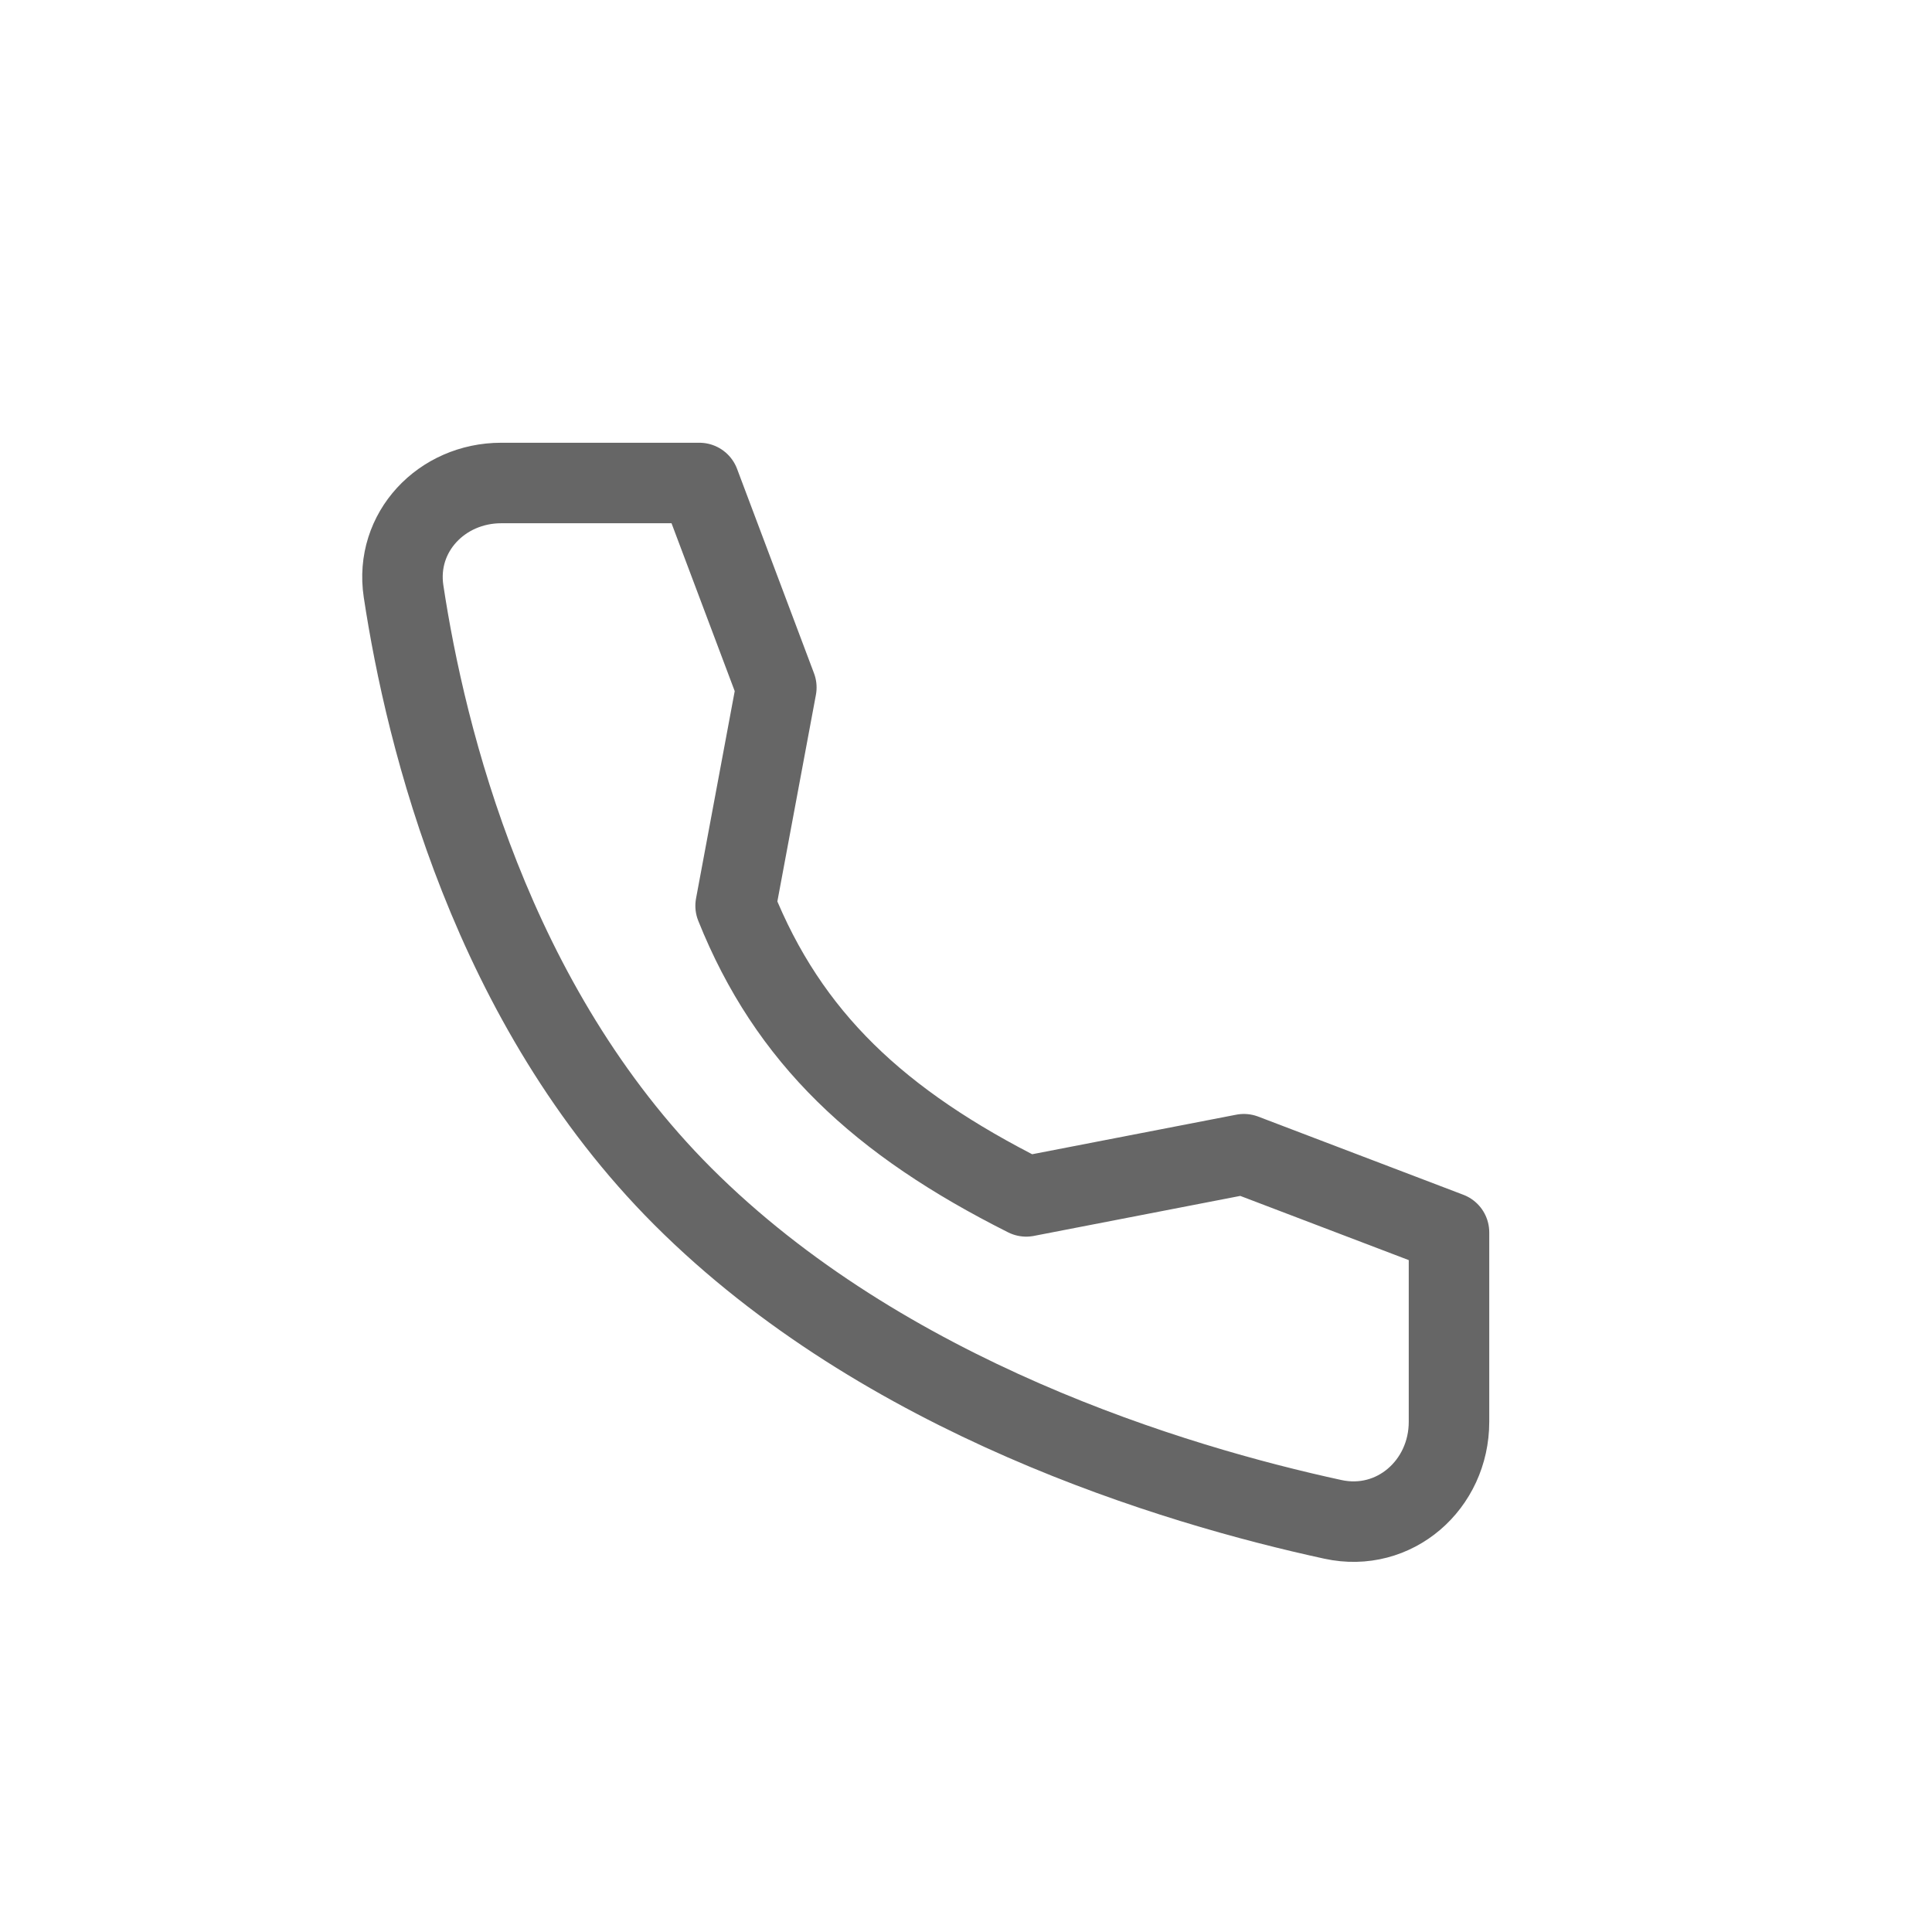
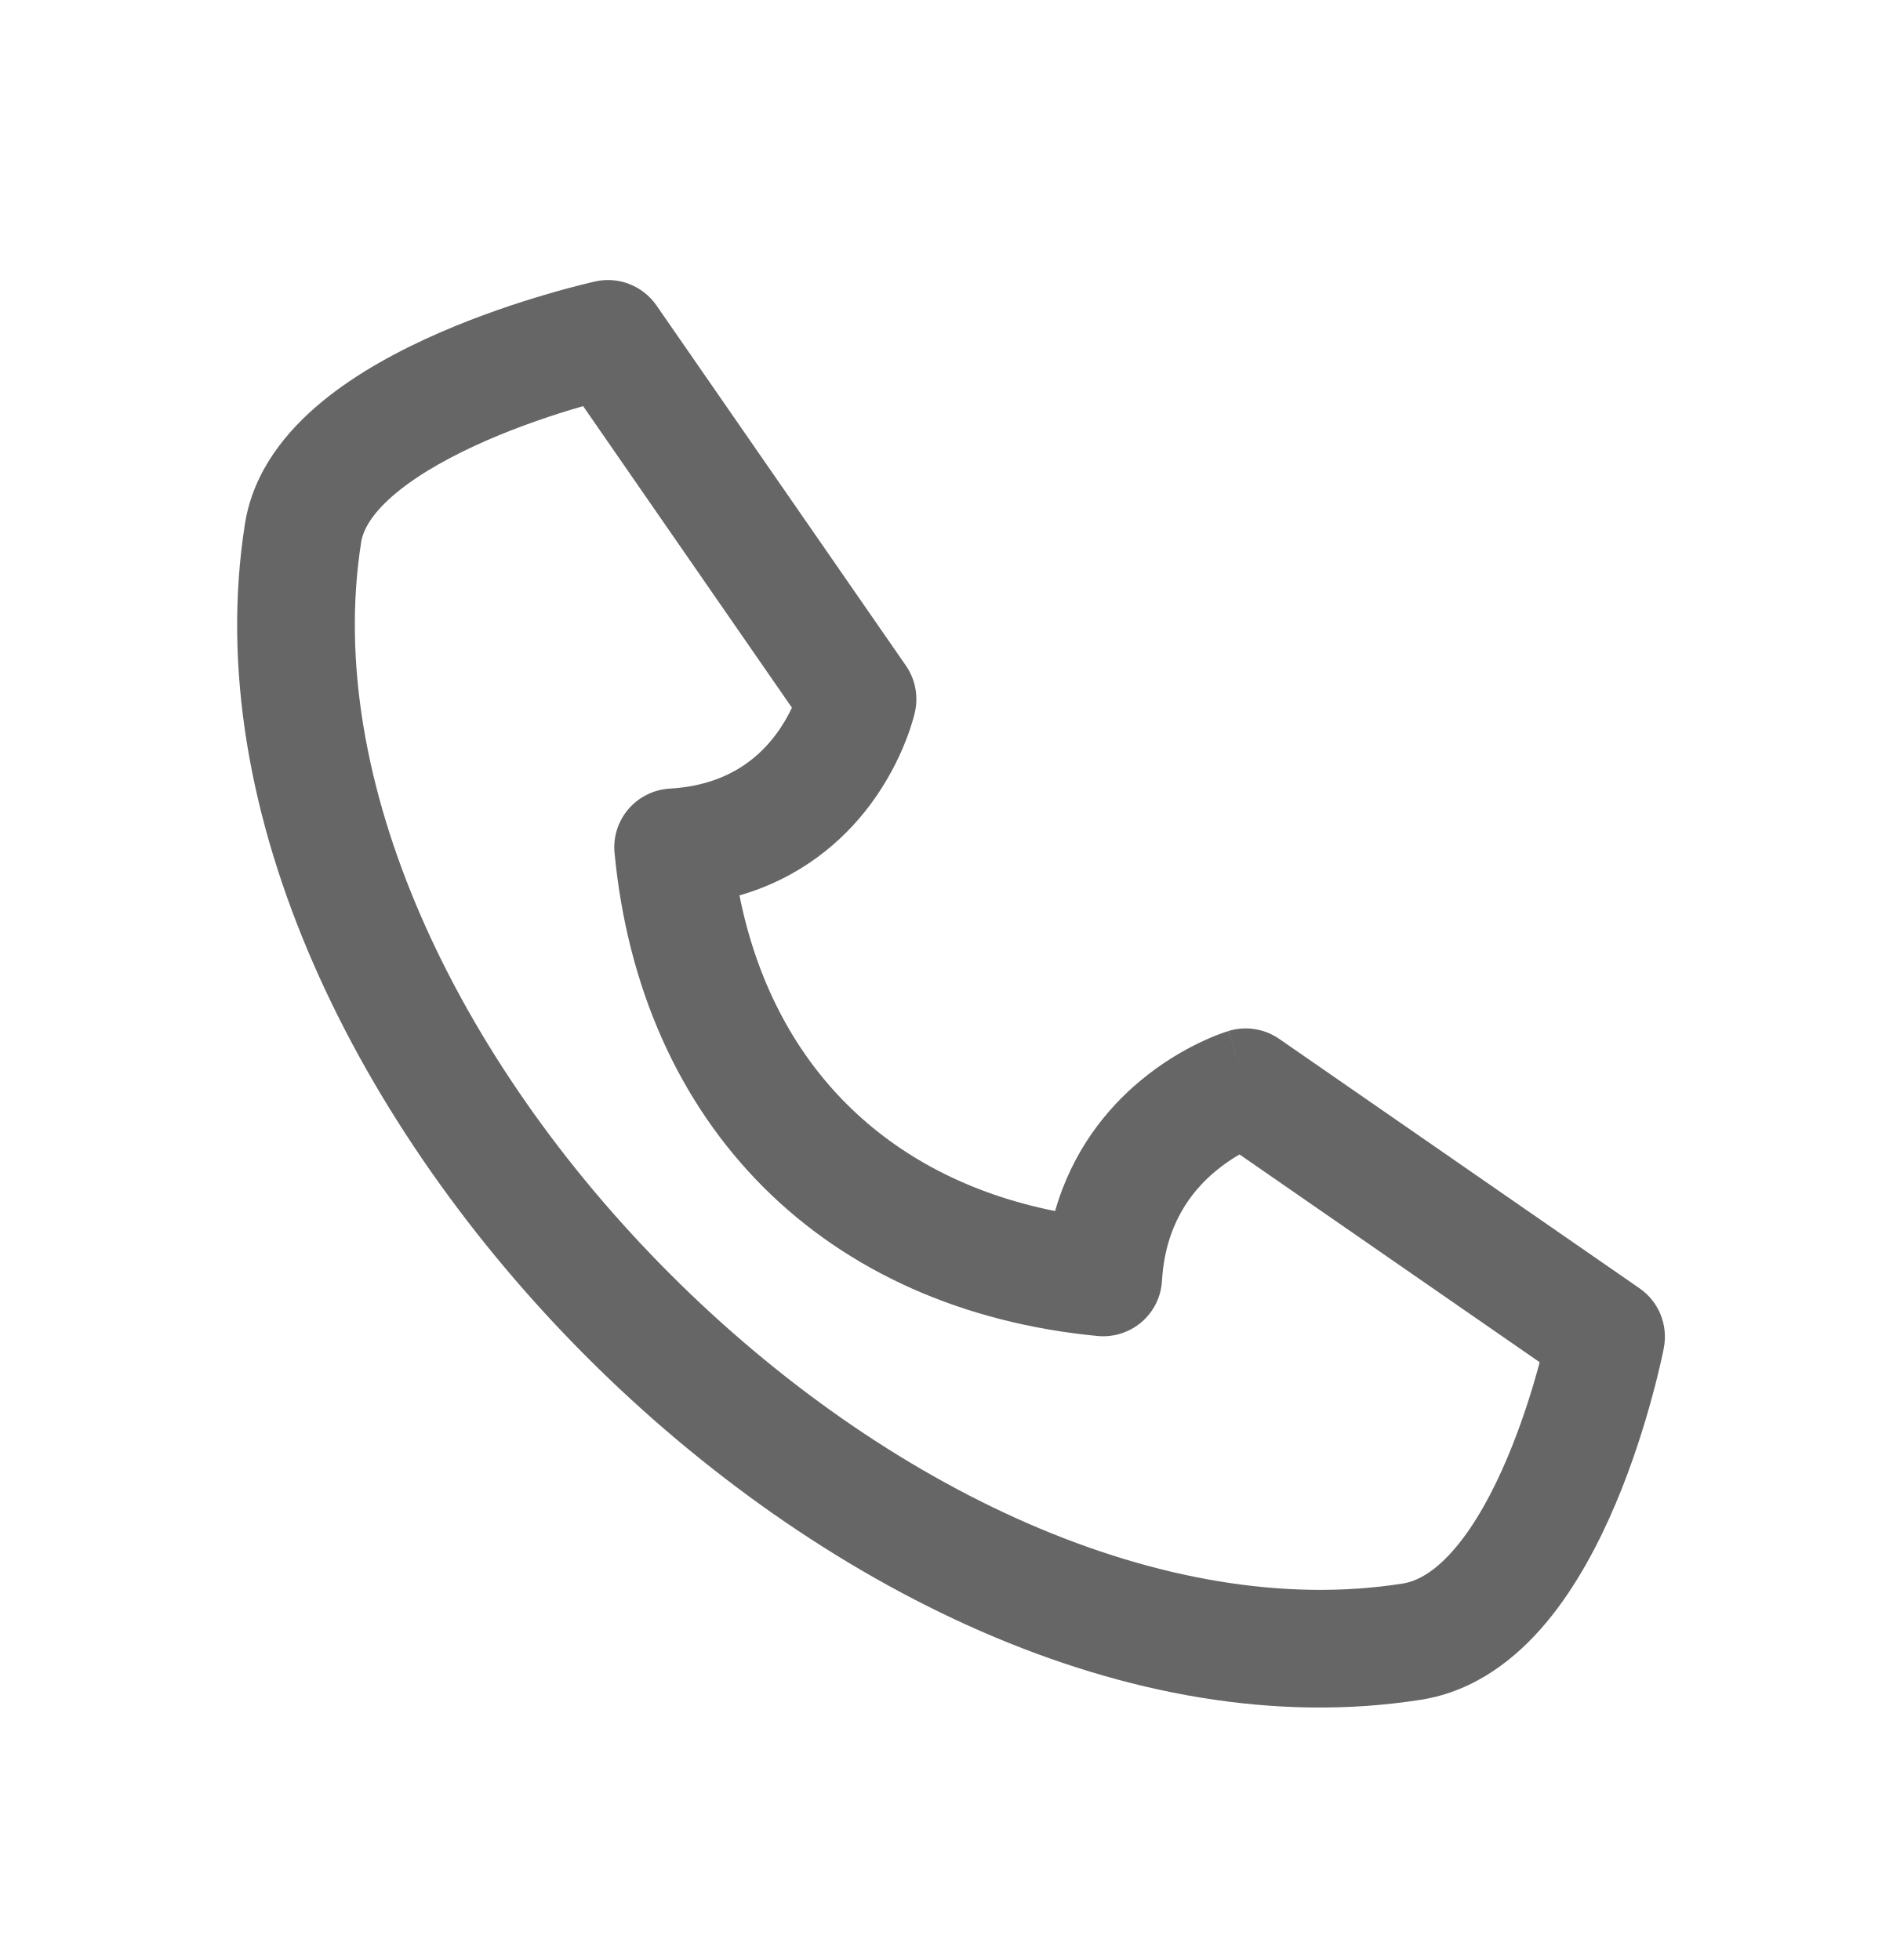
- <svg xmlns="http://www.w3.org/2000/svg" width="24" height="24" viewBox="0 0 24 24" fill="none">
-   <g id="ð¦ icon &quot;phone&quot;">
-     <path id="Vector" d="M15.452 14.338L12.748 14.862C10.922 13.945 9.795 12.893 9.138 11.252L9.644 8.54L8.688 6H6.226C5.486 6 4.903 6.612 5.013 7.344C5.289 9.171 6.103 12.483 8.482 14.862C10.98 17.36 14.577 18.444 16.557 18.874C17.322 19.041 18 18.444 18 17.662V15.309L15.452 14.338Z" stroke="#666666" stroke-linecap="round" stroke-linejoin="round" />
+ <svg xmlns="http://www.w3.org/2000/svg" width="24" height="25" viewBox="0 0 24 25" fill="none">
+   <g id="ð¦ icon &quot;phone_outline&quot;">
+     <path id="Vector 242 (Stroke)" fill-rule="evenodd" clip-rule="evenodd" d="M7.593 3.589C7.593 3.589 7.593 3.589 7.754 4.322L7.593 3.589C7.89 3.524 8.197 3.645 8.371 3.895L11.553 8.491C11.672 8.663 11.713 8.877 11.668 9.081L10.936 8.918C11.668 9.081 11.668 9.081 11.668 9.081L11.668 9.083L11.667 9.084L11.666 9.088L11.664 9.098L11.657 9.126C11.651 9.148 11.644 9.176 11.633 9.21C11.613 9.278 11.583 9.369 11.539 9.477C11.454 9.69 11.313 9.976 11.094 10.269C10.749 10.729 10.214 11.194 9.43 11.421C9.649 12.518 10.126 13.412 10.796 14.081C11.466 14.751 12.358 15.228 13.455 15.447C13.673 14.683 14.111 14.144 14.54 13.787C14.817 13.555 15.088 13.4 15.292 13.302C15.395 13.252 15.482 13.216 15.547 13.192C15.579 13.18 15.606 13.17 15.627 13.163L15.654 13.155L15.663 13.152L15.667 13.15L15.669 13.15C15.669 13.15 15.67 13.149 15.886 13.868L15.67 13.149C15.889 13.084 16.125 13.121 16.313 13.251L20.909 16.433C21.153 16.602 21.274 16.9 21.218 17.191L20.482 17.05C21.218 17.191 21.218 17.191 21.218 17.191L21.218 17.193L21.217 17.197L21.215 17.207L21.208 17.243C21.201 17.274 21.192 17.317 21.18 17.371C21.156 17.479 21.119 17.631 21.069 17.814C20.971 18.178 20.818 18.672 20.603 19.181C20.39 19.684 20.102 20.236 19.721 20.693C19.341 21.148 18.815 21.57 18.124 21.68C14.431 22.263 10.403 20.229 7.489 17.315C4.575 14.401 2.541 10.372 3.124 6.68C3.231 6.004 3.661 5.49 4.107 5.123C4.56 4.75 5.108 4.46 5.609 4.242C6.117 4.021 6.609 3.859 6.973 3.753C7.155 3.699 7.307 3.659 7.415 3.632C7.469 3.618 7.512 3.608 7.542 3.601L7.578 3.593L7.588 3.59L7.591 3.59L7.593 3.589ZM19.634 17.375L15.807 14.725C15.713 14.779 15.607 14.85 15.501 14.938C15.186 15.201 14.86 15.627 14.818 16.338C14.806 16.542 14.712 16.731 14.557 16.864C14.402 16.996 14.2 17.06 13.998 17.041C12.284 16.876 10.817 16.224 9.735 15.142C8.654 14.06 8.001 12.594 7.837 10.88C7.817 10.677 7.881 10.475 8.014 10.32C8.146 10.166 8.336 10.071 8.539 10.059C9.26 10.017 9.658 9.684 9.894 9.369C9.983 9.25 10.05 9.131 10.099 9.027L7.436 5.18C7.422 5.184 7.409 5.188 7.395 5.192C7.07 5.287 6.64 5.429 6.208 5.617C5.771 5.808 5.363 6.032 5.061 6.28C4.753 6.534 4.632 6.75 4.606 6.914C4.128 9.939 5.807 13.512 8.549 16.254C11.292 18.997 14.865 20.676 17.89 20.198C18.089 20.166 18.318 20.032 18.569 19.732C18.819 19.433 19.038 19.03 19.221 18.597C19.402 18.169 19.535 17.743 19.622 17.422C19.626 17.406 19.63 17.39 19.634 17.375ZM10.205 8.749C10.205 8.749 10.205 8.748 10.205 8.749V8.749ZM16.108 14.584L16.106 14.585C16.107 14.584 16.108 14.584 16.108 14.584Z" fill="#666666" />
  </g>
</svg>
